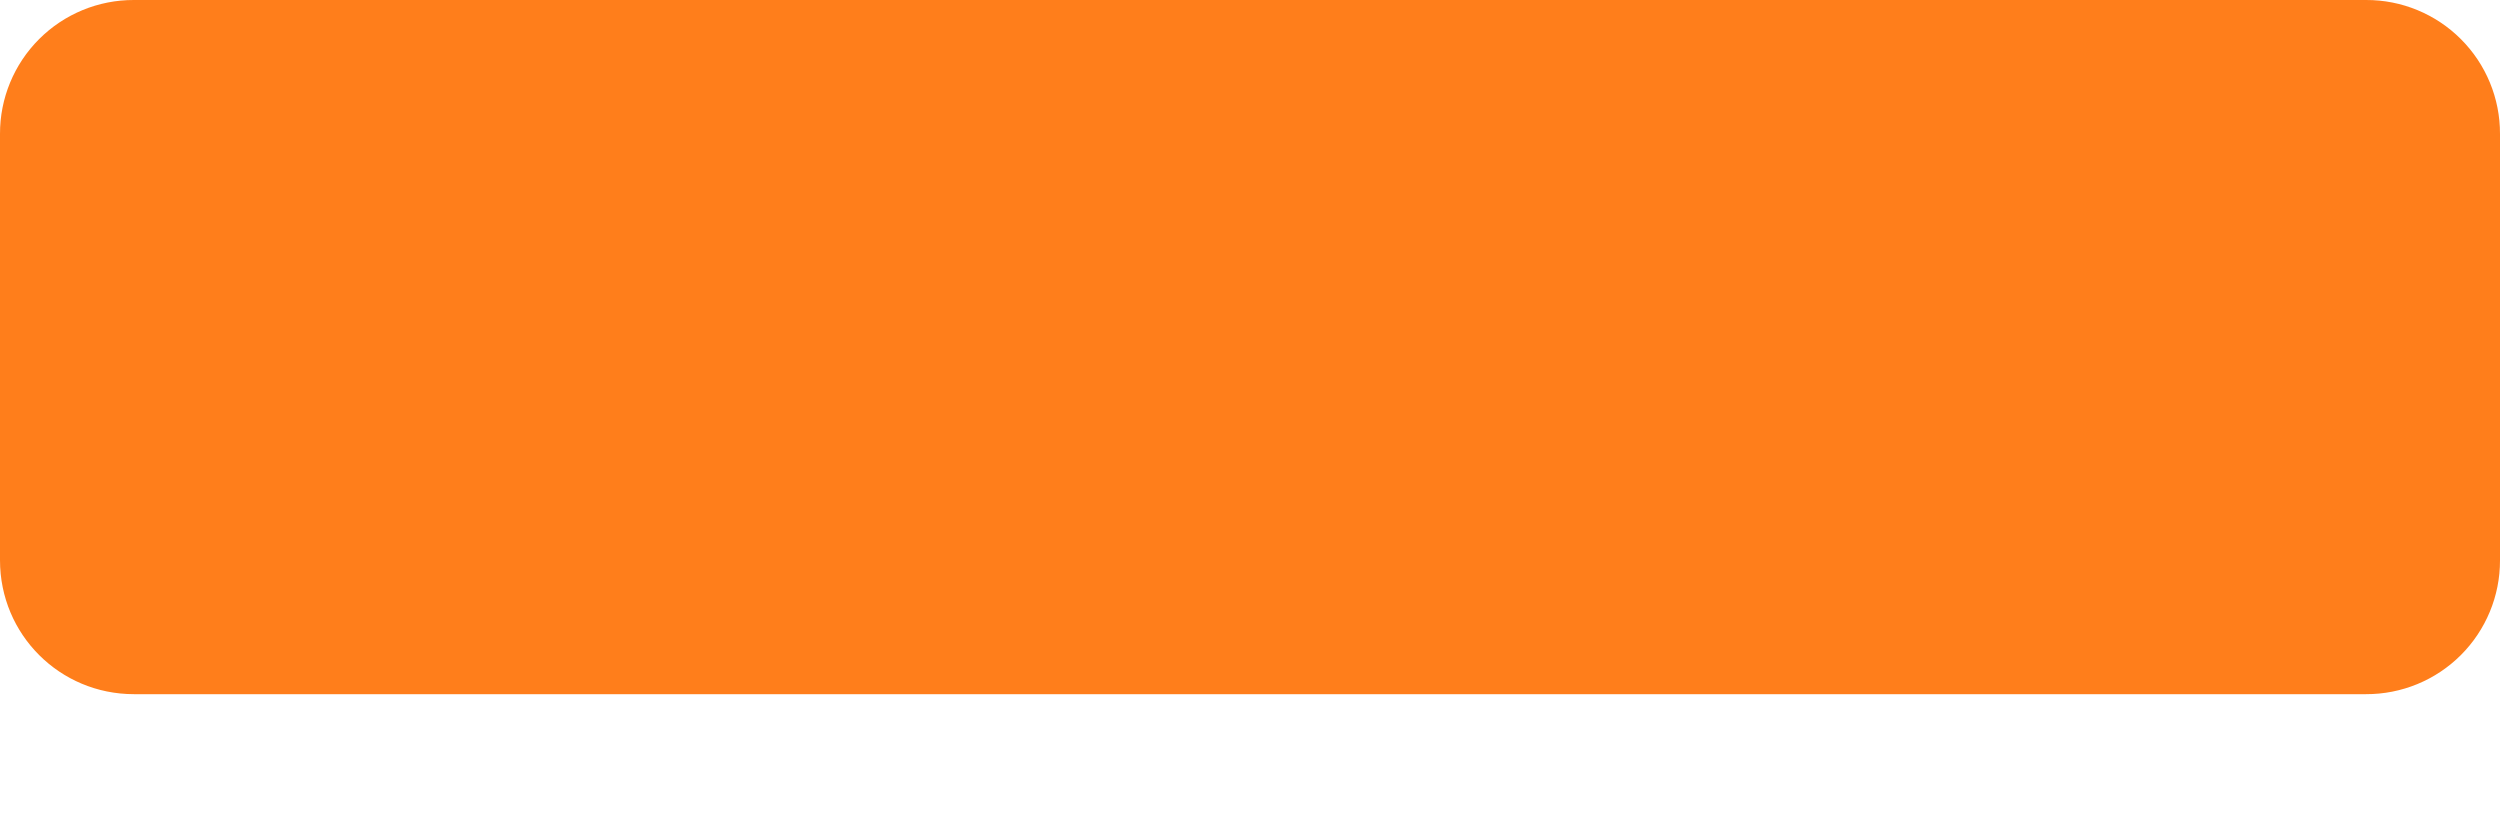
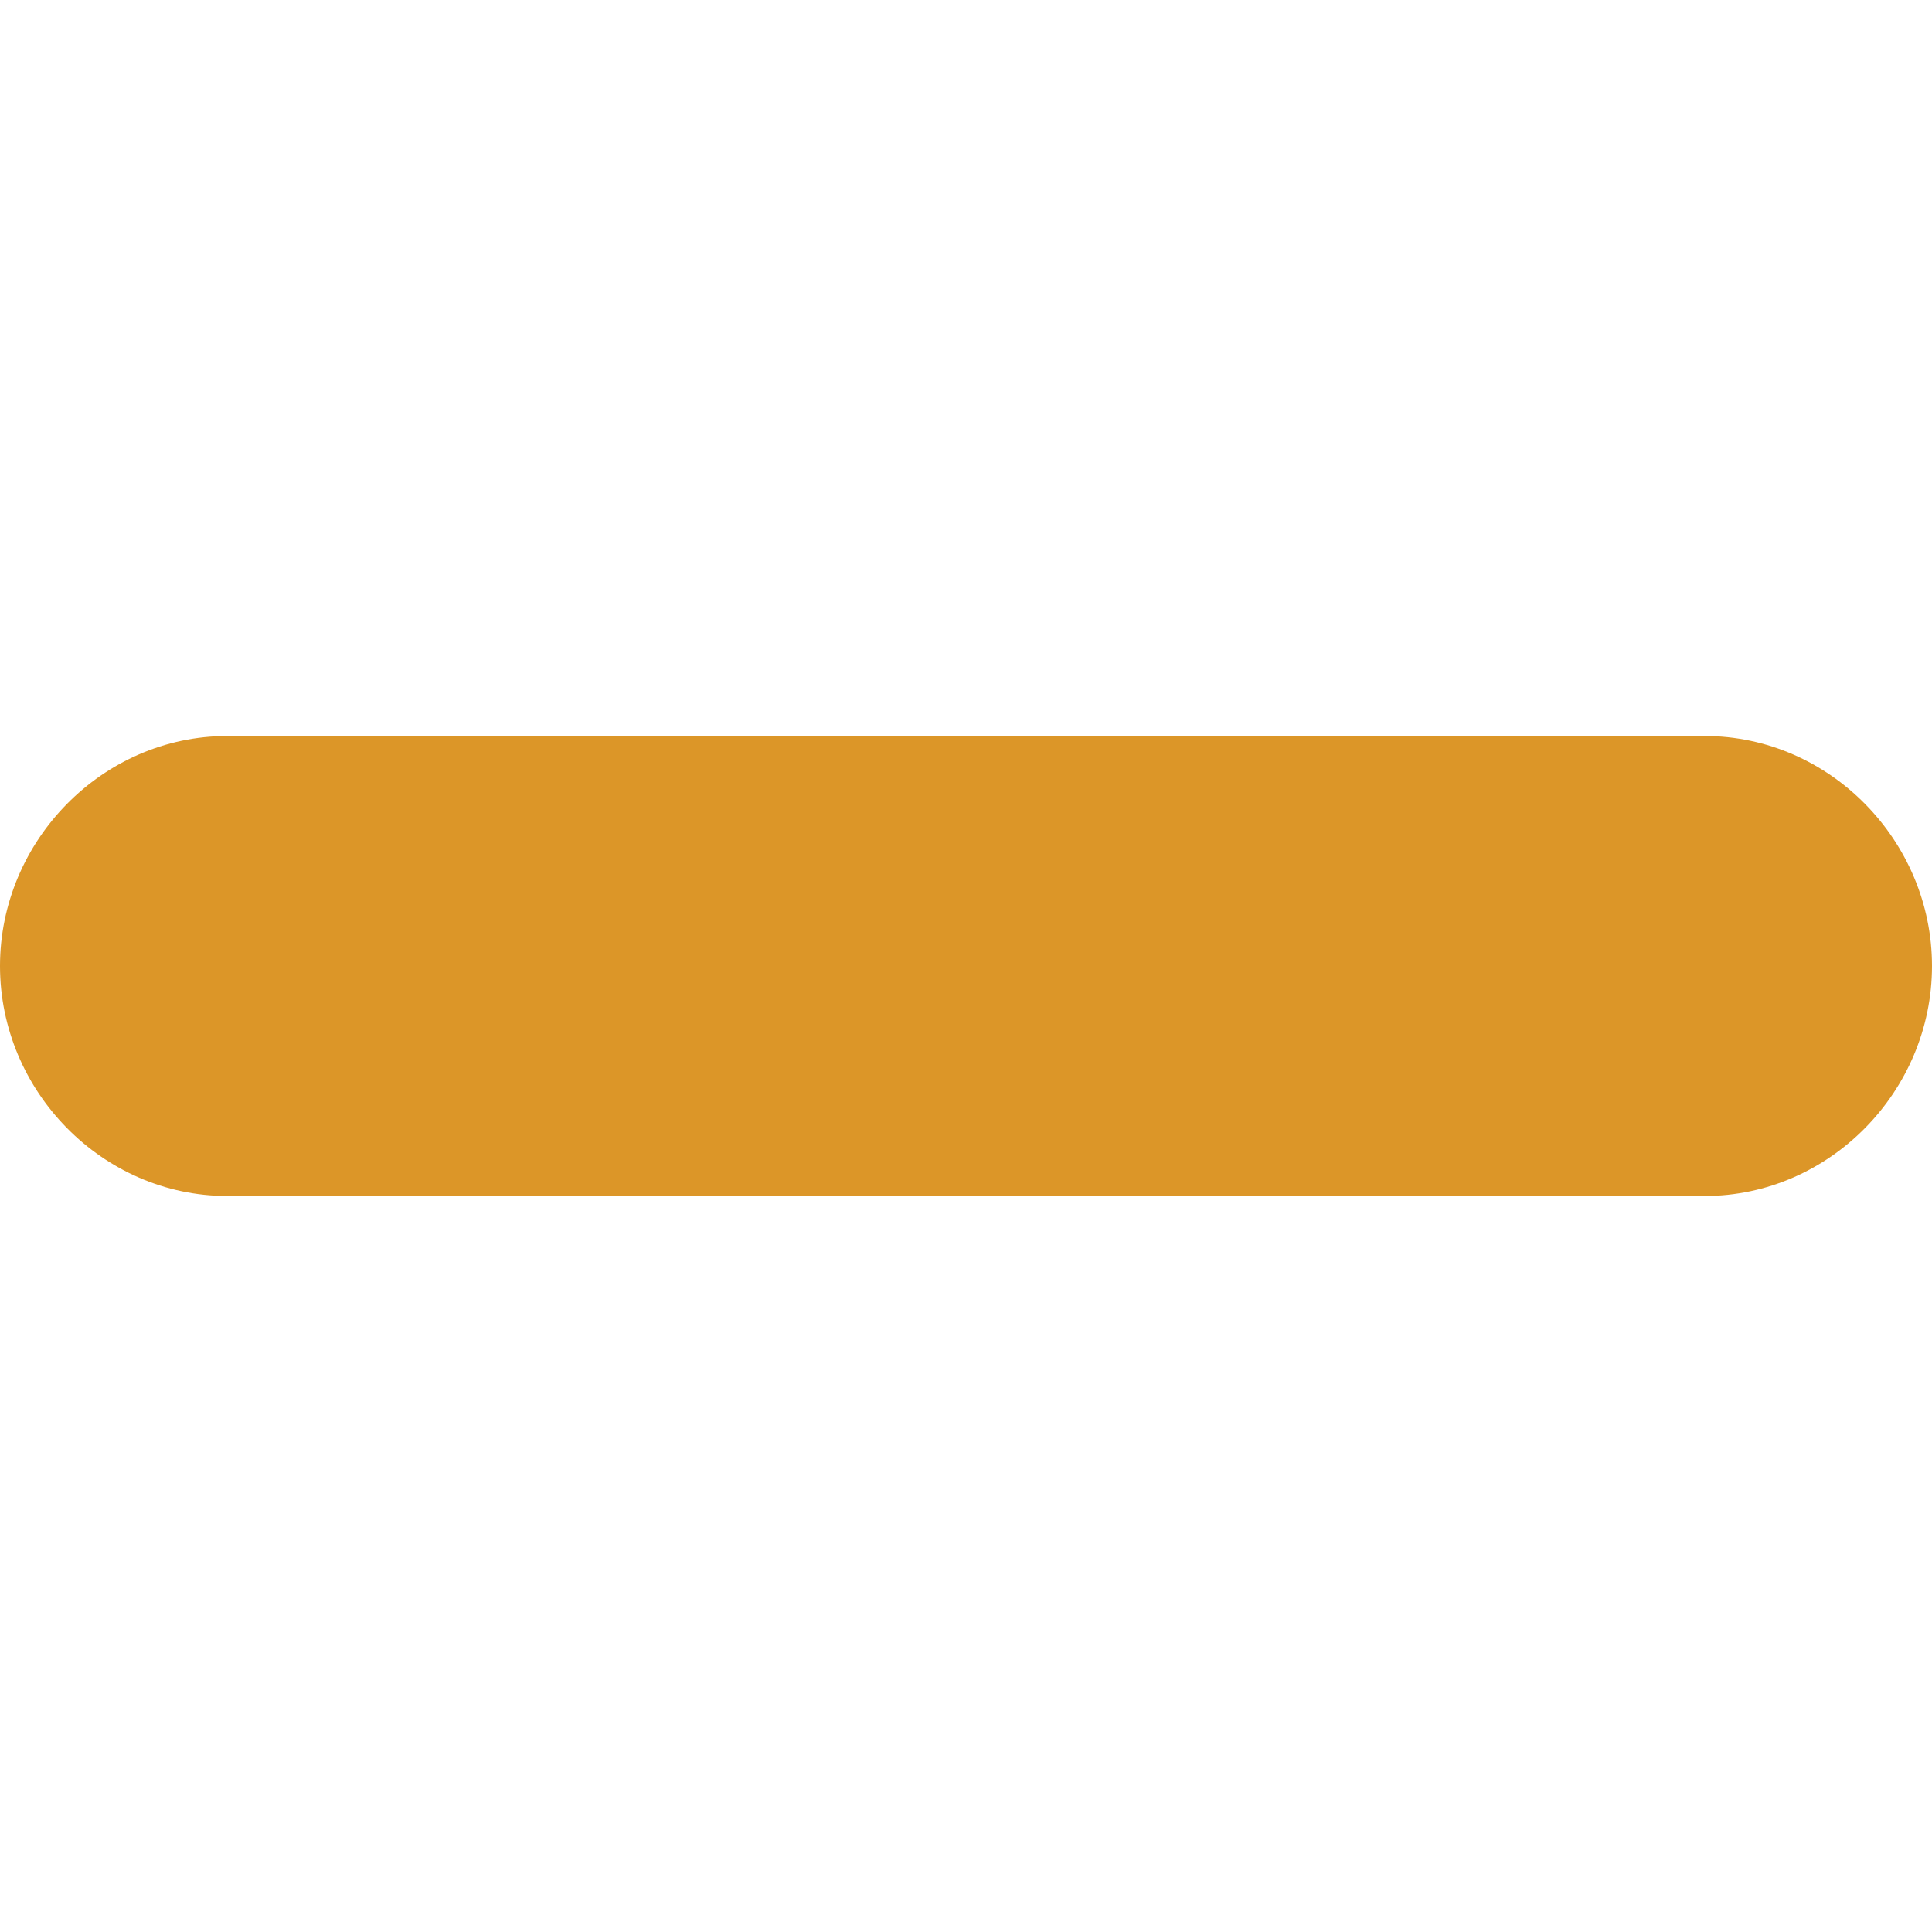
- <svg xmlns="http://www.w3.org/2000/svg" xmlns:xlink="http://www.w3.org/1999/xlink" width="12" height="4">
-   <defs>
-     <path d="M11.357 3.332A.641.641 0 0 0 12 2.69V.643A.641.641 0 0 0 11.357 0H.643A.641.641 0 0 0 0 .643v2.046c0 .357.287.643.643.643h10.714Z" id="a" />
-   </defs>
-   <use fill="#FF7E1B" fill-rule="nonzero" xlink:href="#a" />
+ <svg xmlns="http://www.w3.org/2000/svg" height="800px" width="800px" version="1.1" id="Capa_1" viewBox="0 0 42 42" xml:space="preserve">
+   <path style="fill:#DC9628;" d="M37.059,16H26H16H4.941C2.224,16,0,18.282,0,21s2.224,5,4.941,5H16h10h11.059  C39.776,26,42,23.718,42,21S39.776,16,37.059,16z" />
</svg>
